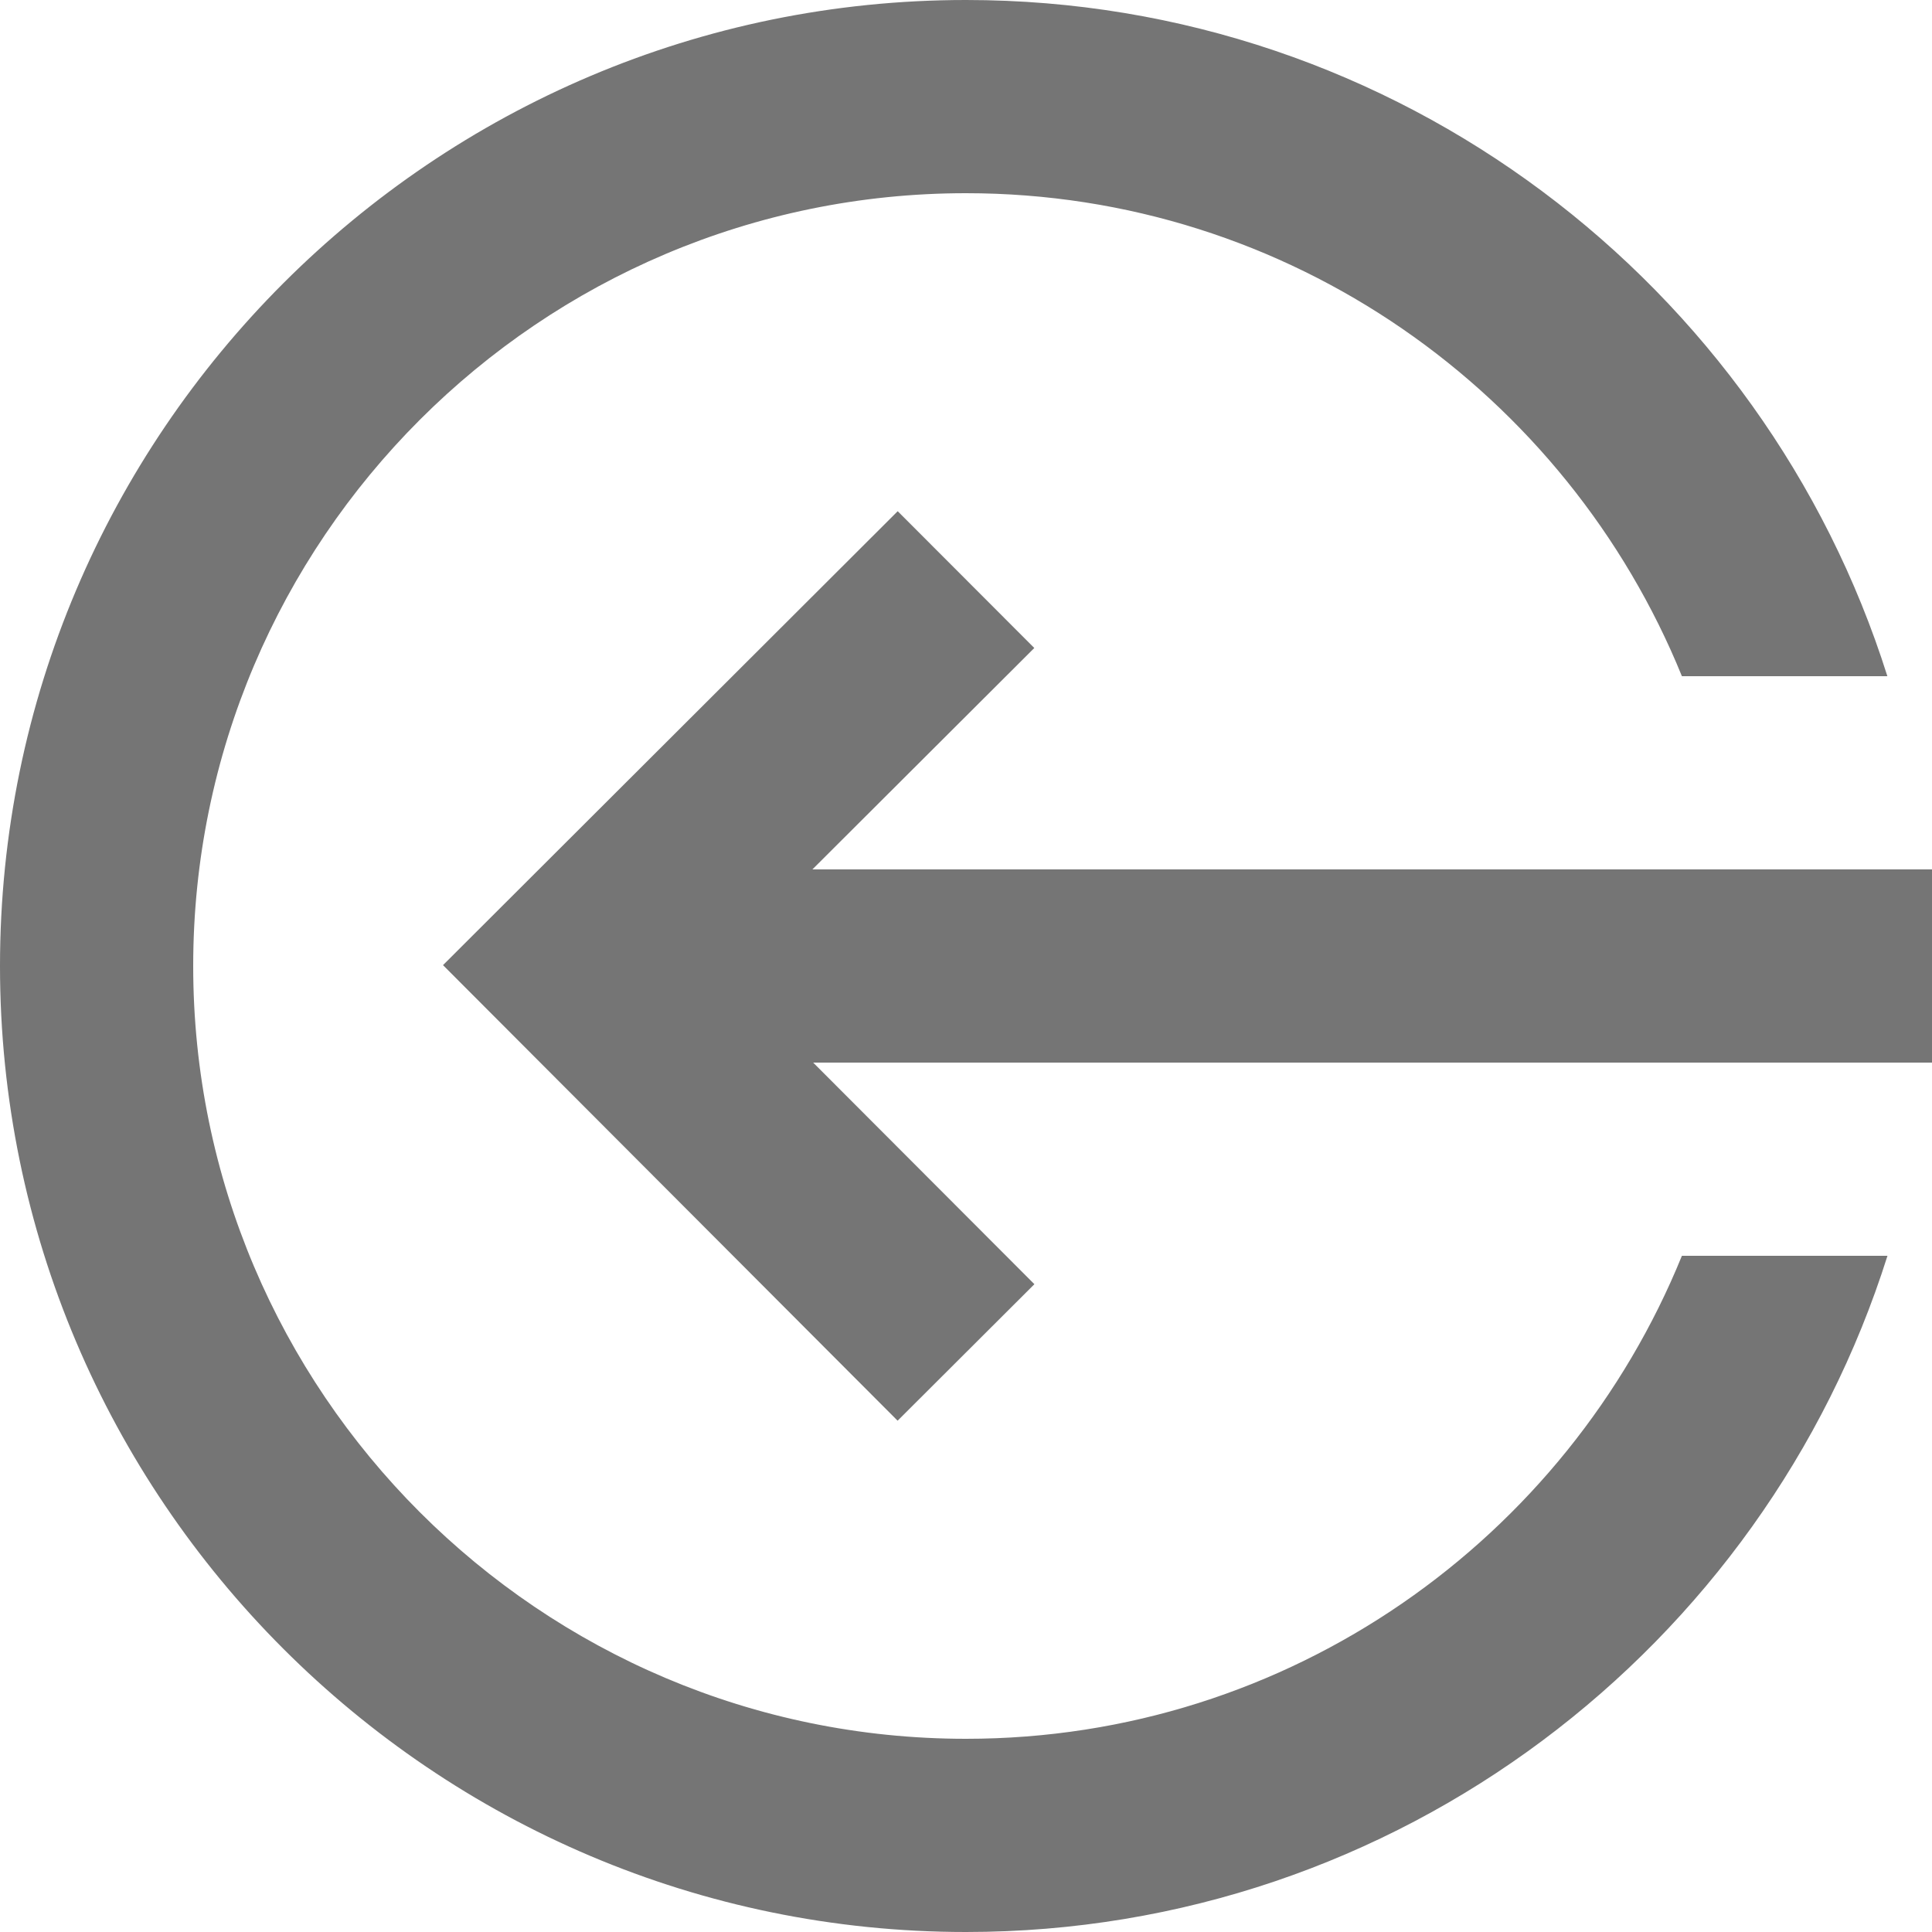
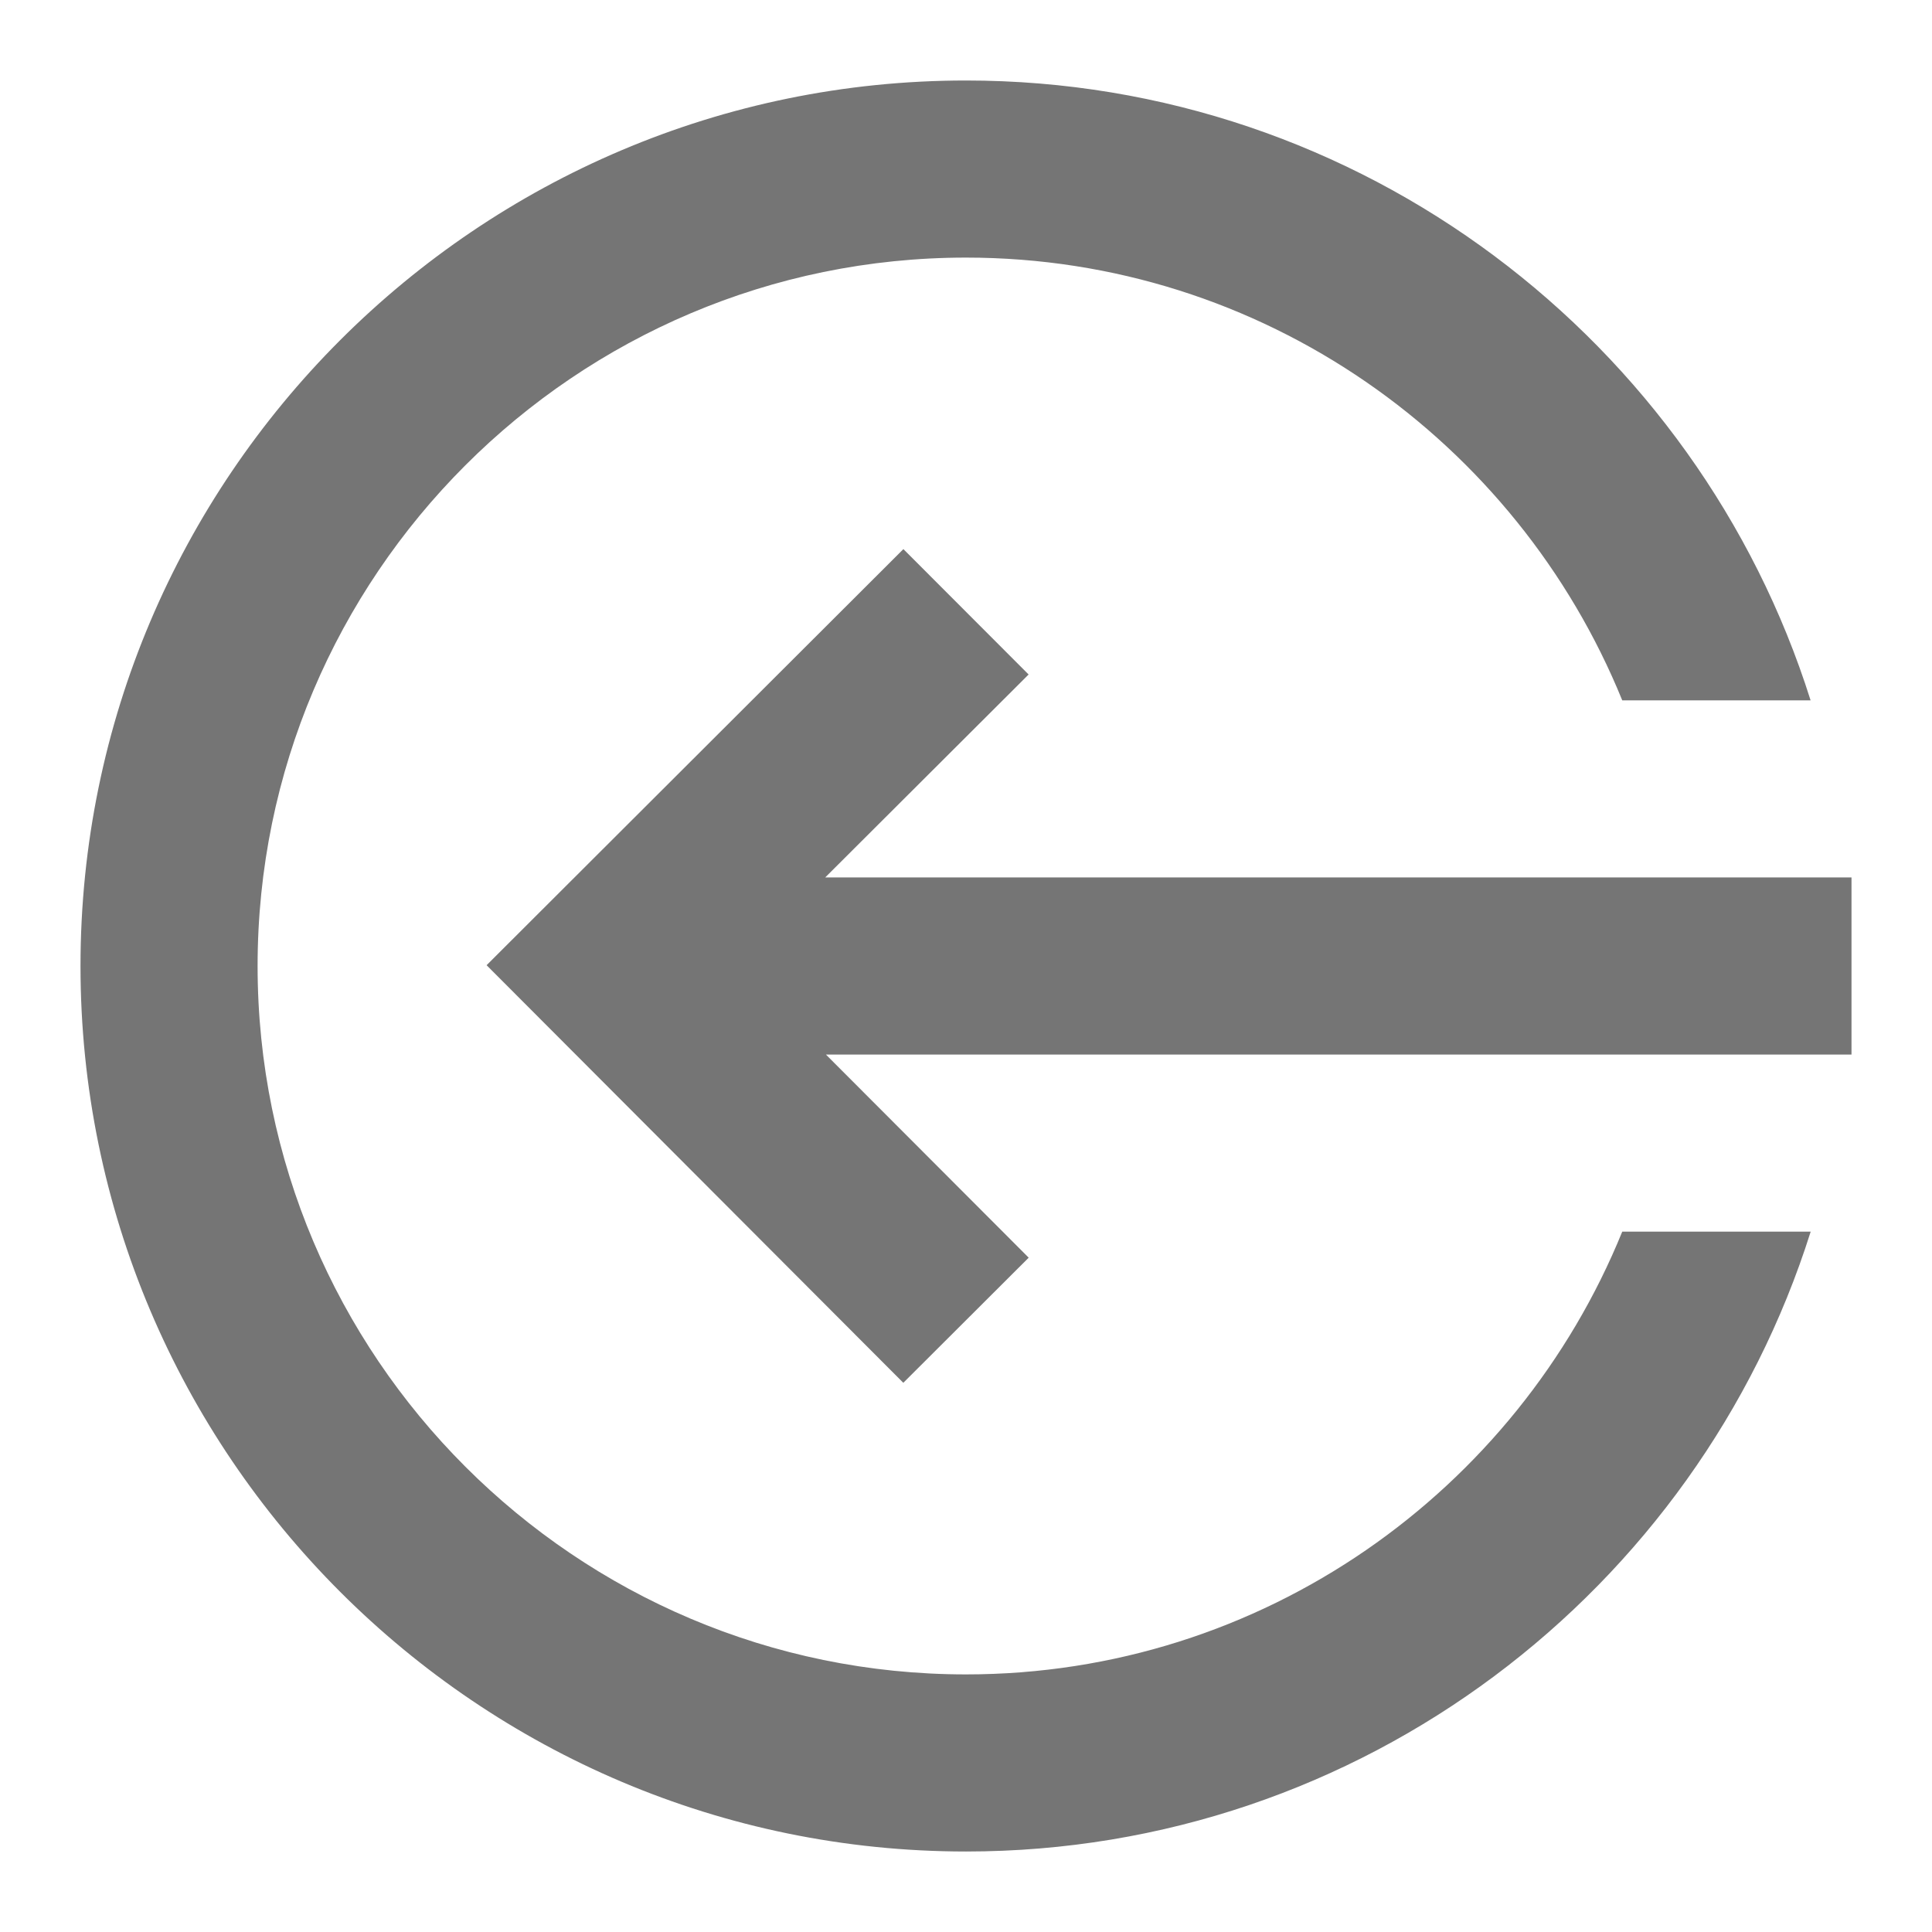
<svg xmlns="http://www.w3.org/2000/svg" width="100%" height="100%" viewBox="0 0 24 24" version="1.1" xml:space="preserve" style="fill-rule:evenodd;clip-rule:evenodd;stroke-linejoin:round;stroke-miterlimit:1.414;">
-   <g id="Line_Icons">
+   <g id="Line_Icons" transform="matrix(0.916667,0,0,0.916667,1,1)">
    <g transform="matrix(1.2,0,0,1.2,-2.4,-2.4)">
      <path d="M22,11L10.41,11L12.707,8.708L11.293,7.292L6.586,11.991L11.292,16.707L12.708,15.294L10.418,13L22,13L22,11Z" style="fill:rgb(117,117,117);fill-rule:nonzero;" />
    </g>
    <g transform="matrix(1.2,0,0,1.2,-2.4,-2.4)">
      <path d="M19.411,15C18.221,17.928 15.35,20 12,20C7.589,20 4,16.411 4,12C4,7.589 7.589,4 12,4C15.35,4 18.221,6.073 19.411,9L21.538,9C20.261,4.949 16.469,2 12,2C6.486,2 2,6.487 2,12C2,17.513 6.486,22 12,22C16.469,22 20.261,19.052 21.539,15L19.411,15Z" style="fill:rgb(117,117,117);fill-rule:nonzero;" />
    </g>
  </g>
</svg>
